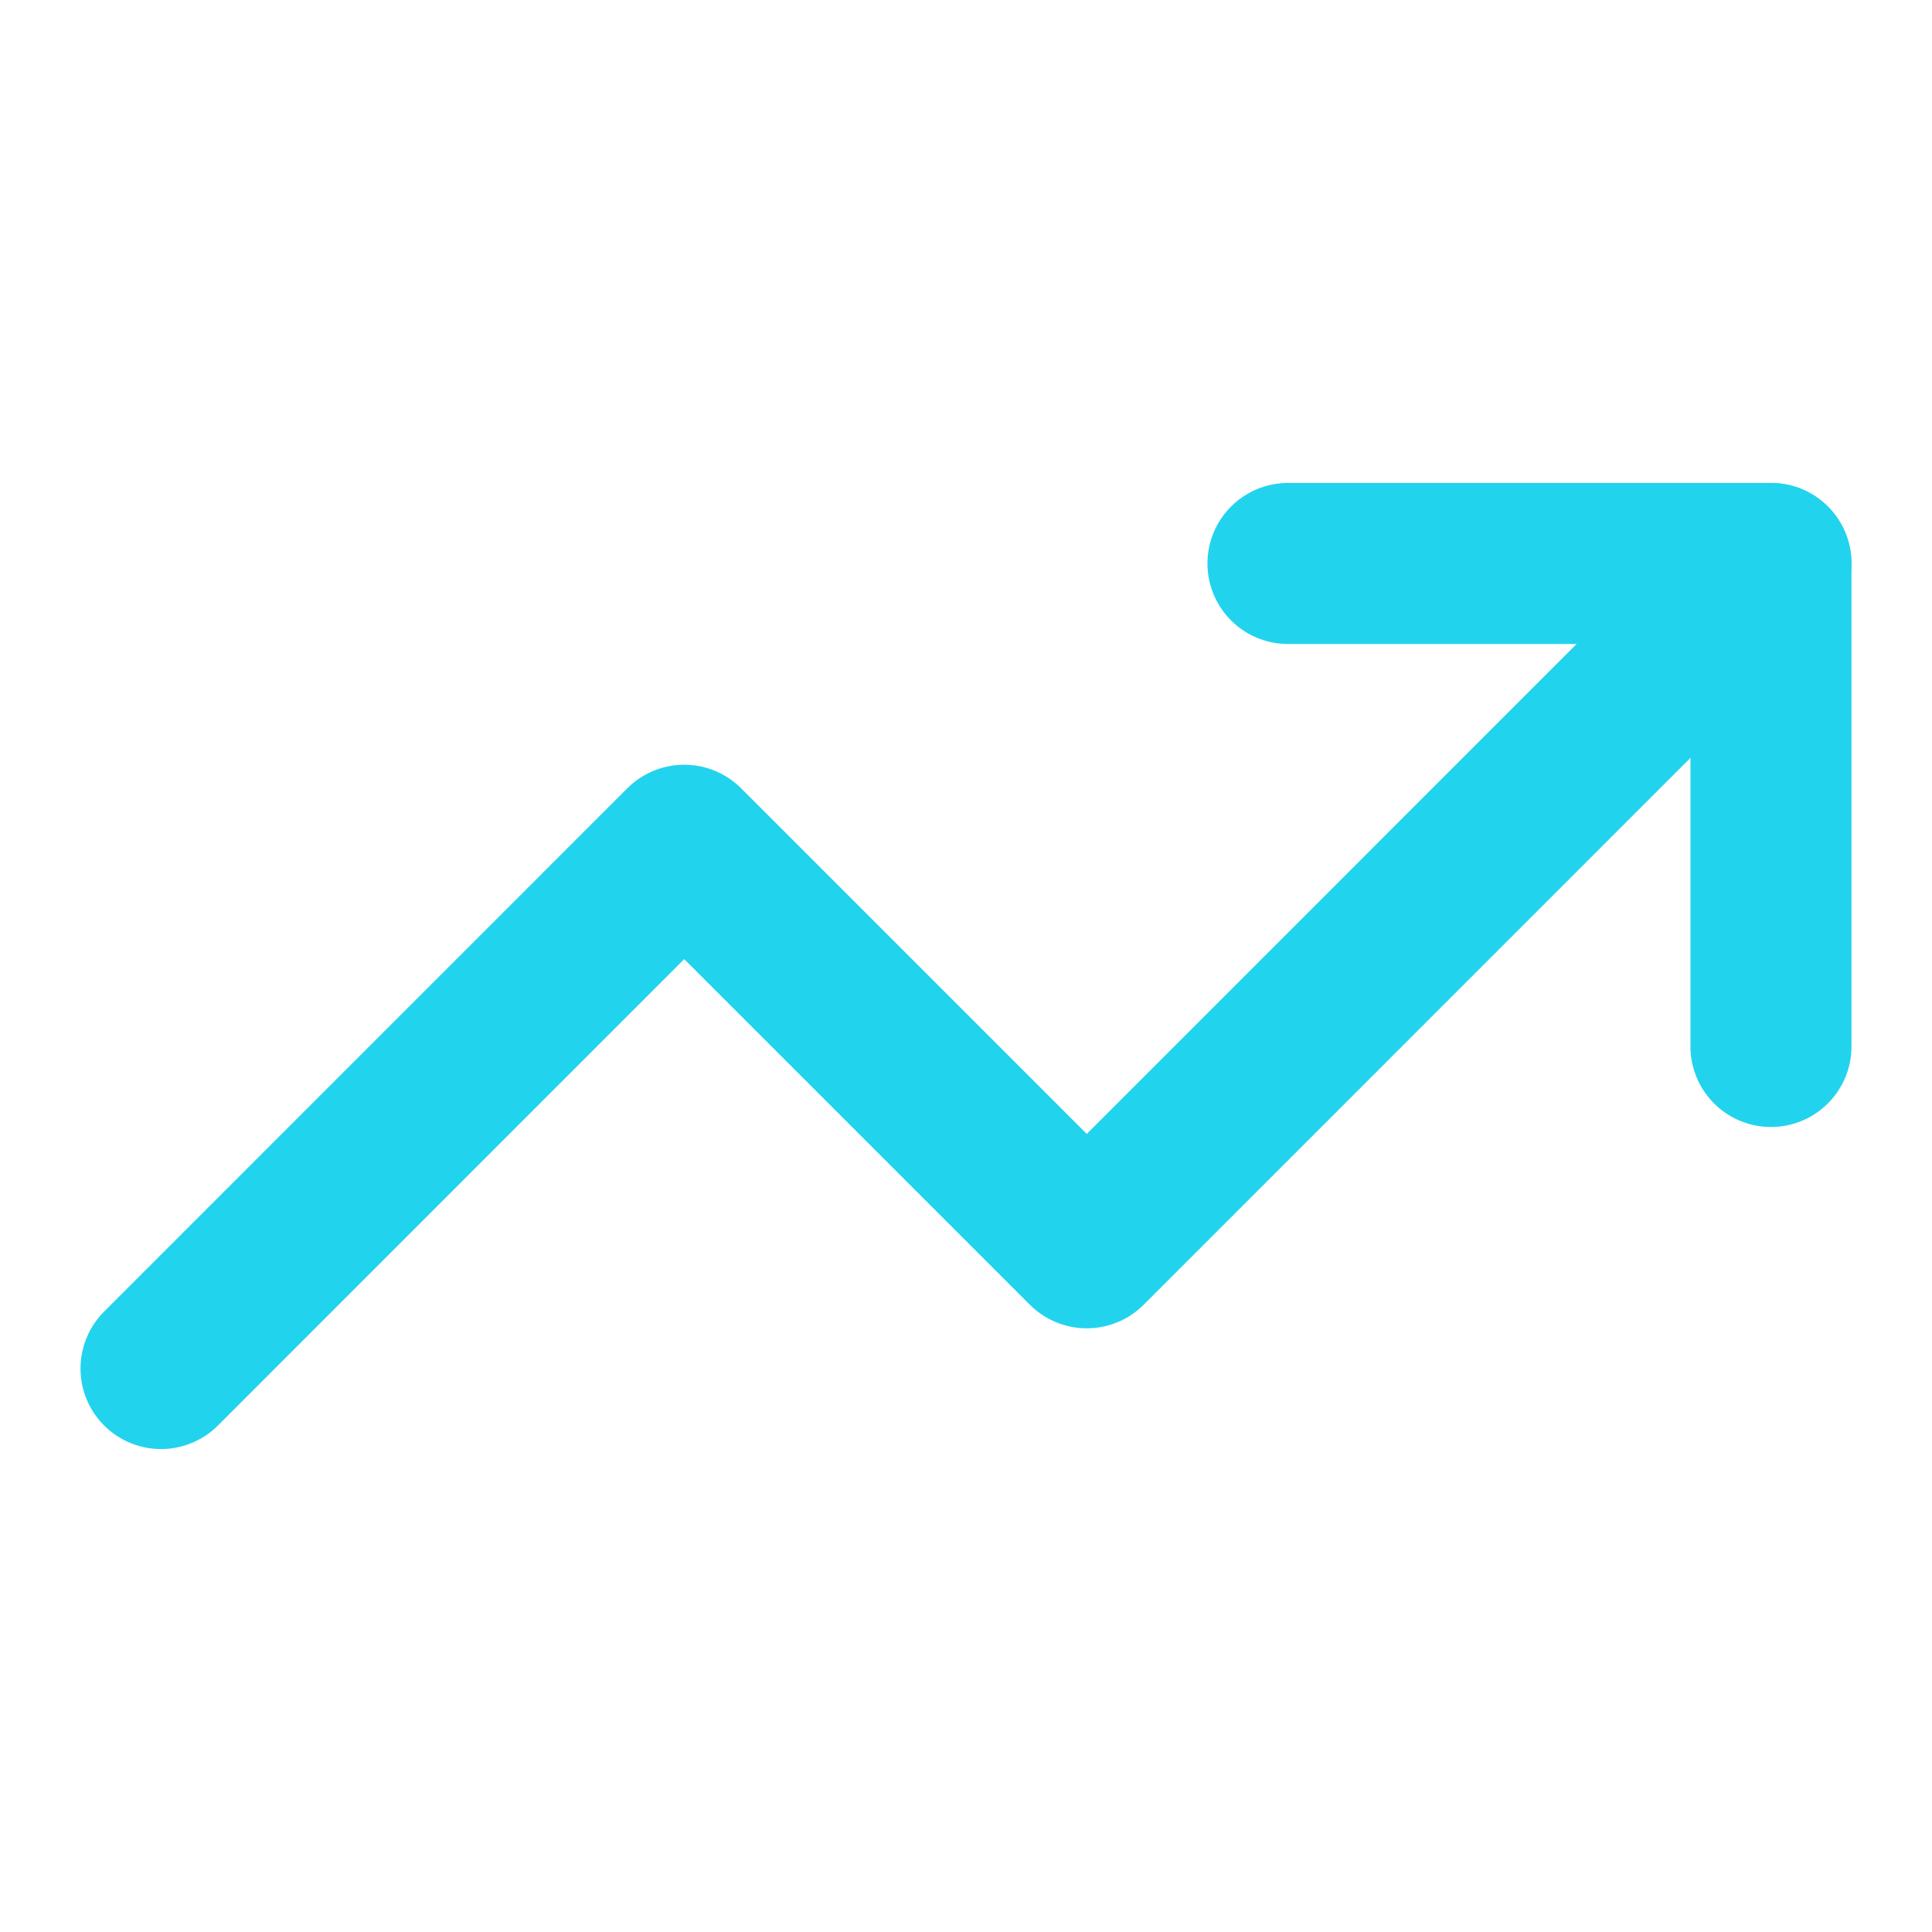
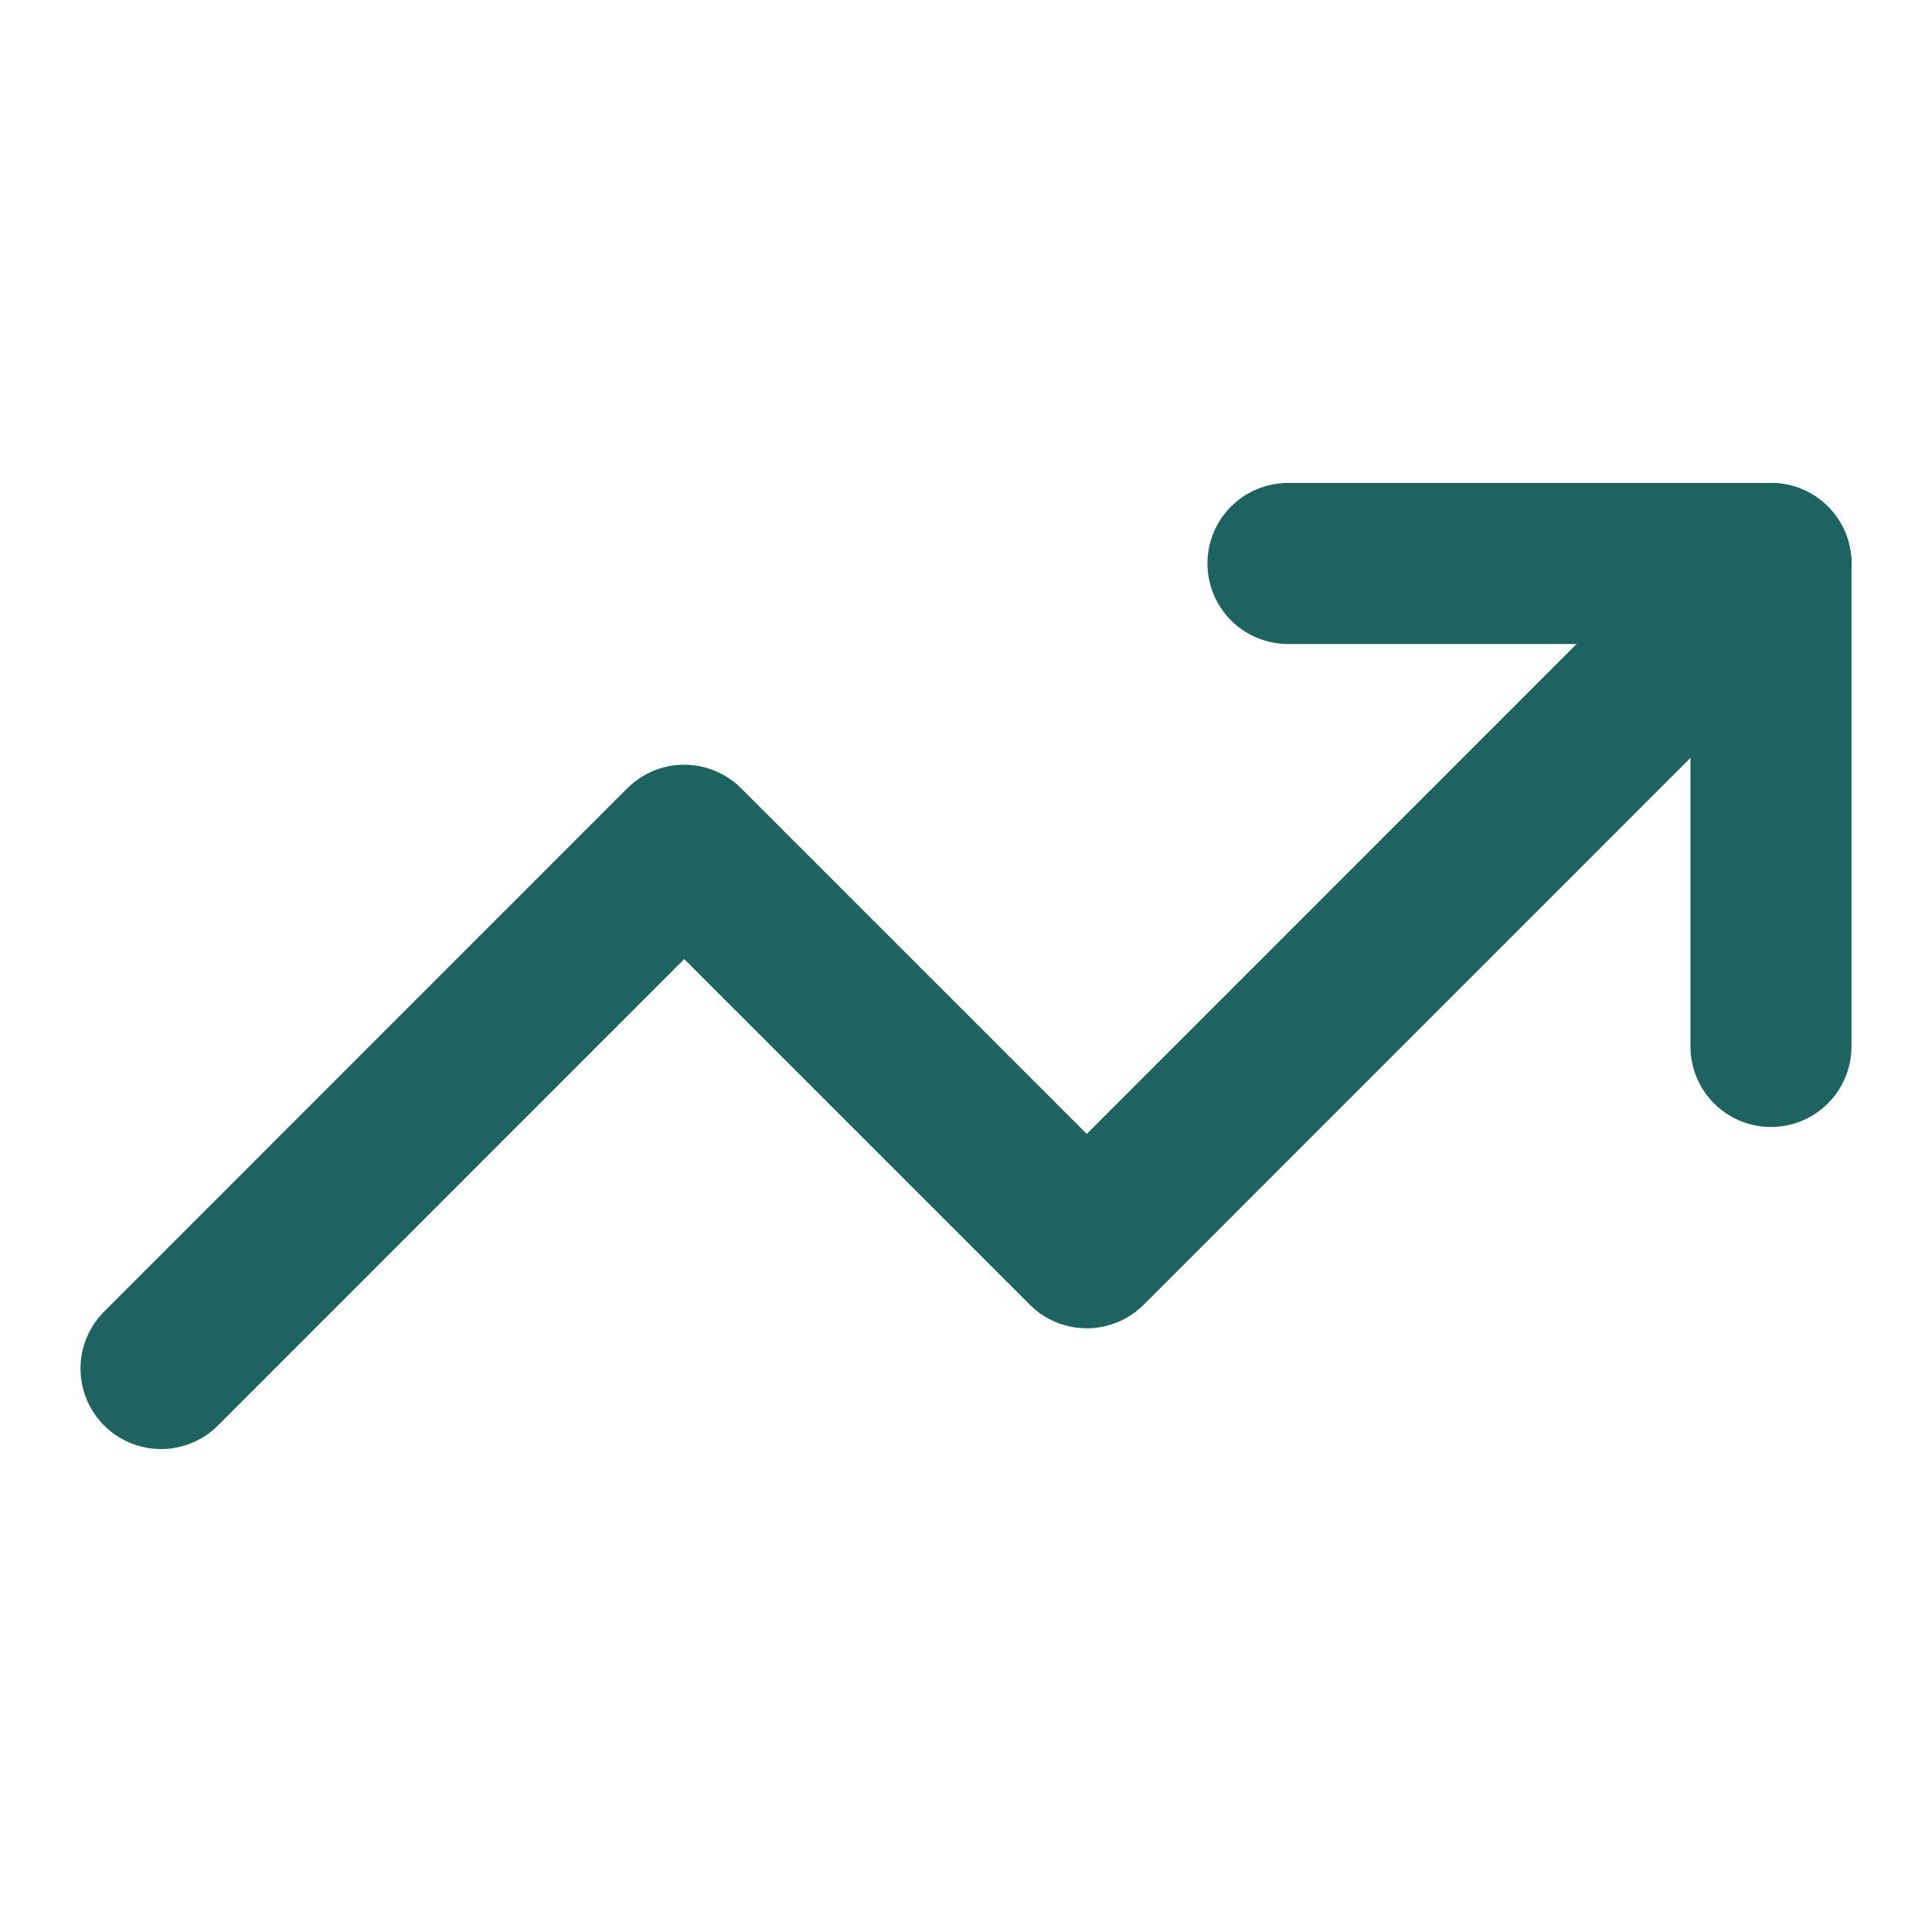
<svg xmlns="http://www.w3.org/2000/svg" preserveAspectRatio="none" width="100%" height="100%" overflow="visible" style="display: block;" viewBox="0 0 20 20" fill="none">
  <g id="Icon">
-     <path id="Vector" d="M18.333 5.833L11.25 12.917L7.083 8.75L1.667 14.167" stroke="#22d3ee" stroke-width="1.667" stroke-linecap="round" stroke-linejoin="round" />
-     <path id="Vector_2" d="M13.333 5.833H18.333V10.833" stroke="#22d3ee" stroke-width="1.667" stroke-linecap="round" stroke-linejoin="round" />
+     <path id="Vector" d="M18.333 5.833L11.25 12.917L7.083 8.75L1.667 14.167" stroke="#1d6460" stroke-width="1.667" stroke-linecap="round" stroke-linejoin="round" />
+     <path id="Vector_2" d="M13.333 5.833H18.333V10.833" stroke="#1d6460" stroke-width="1.667" stroke-linecap="round" stroke-linejoin="round" />
  </g>
</svg>
